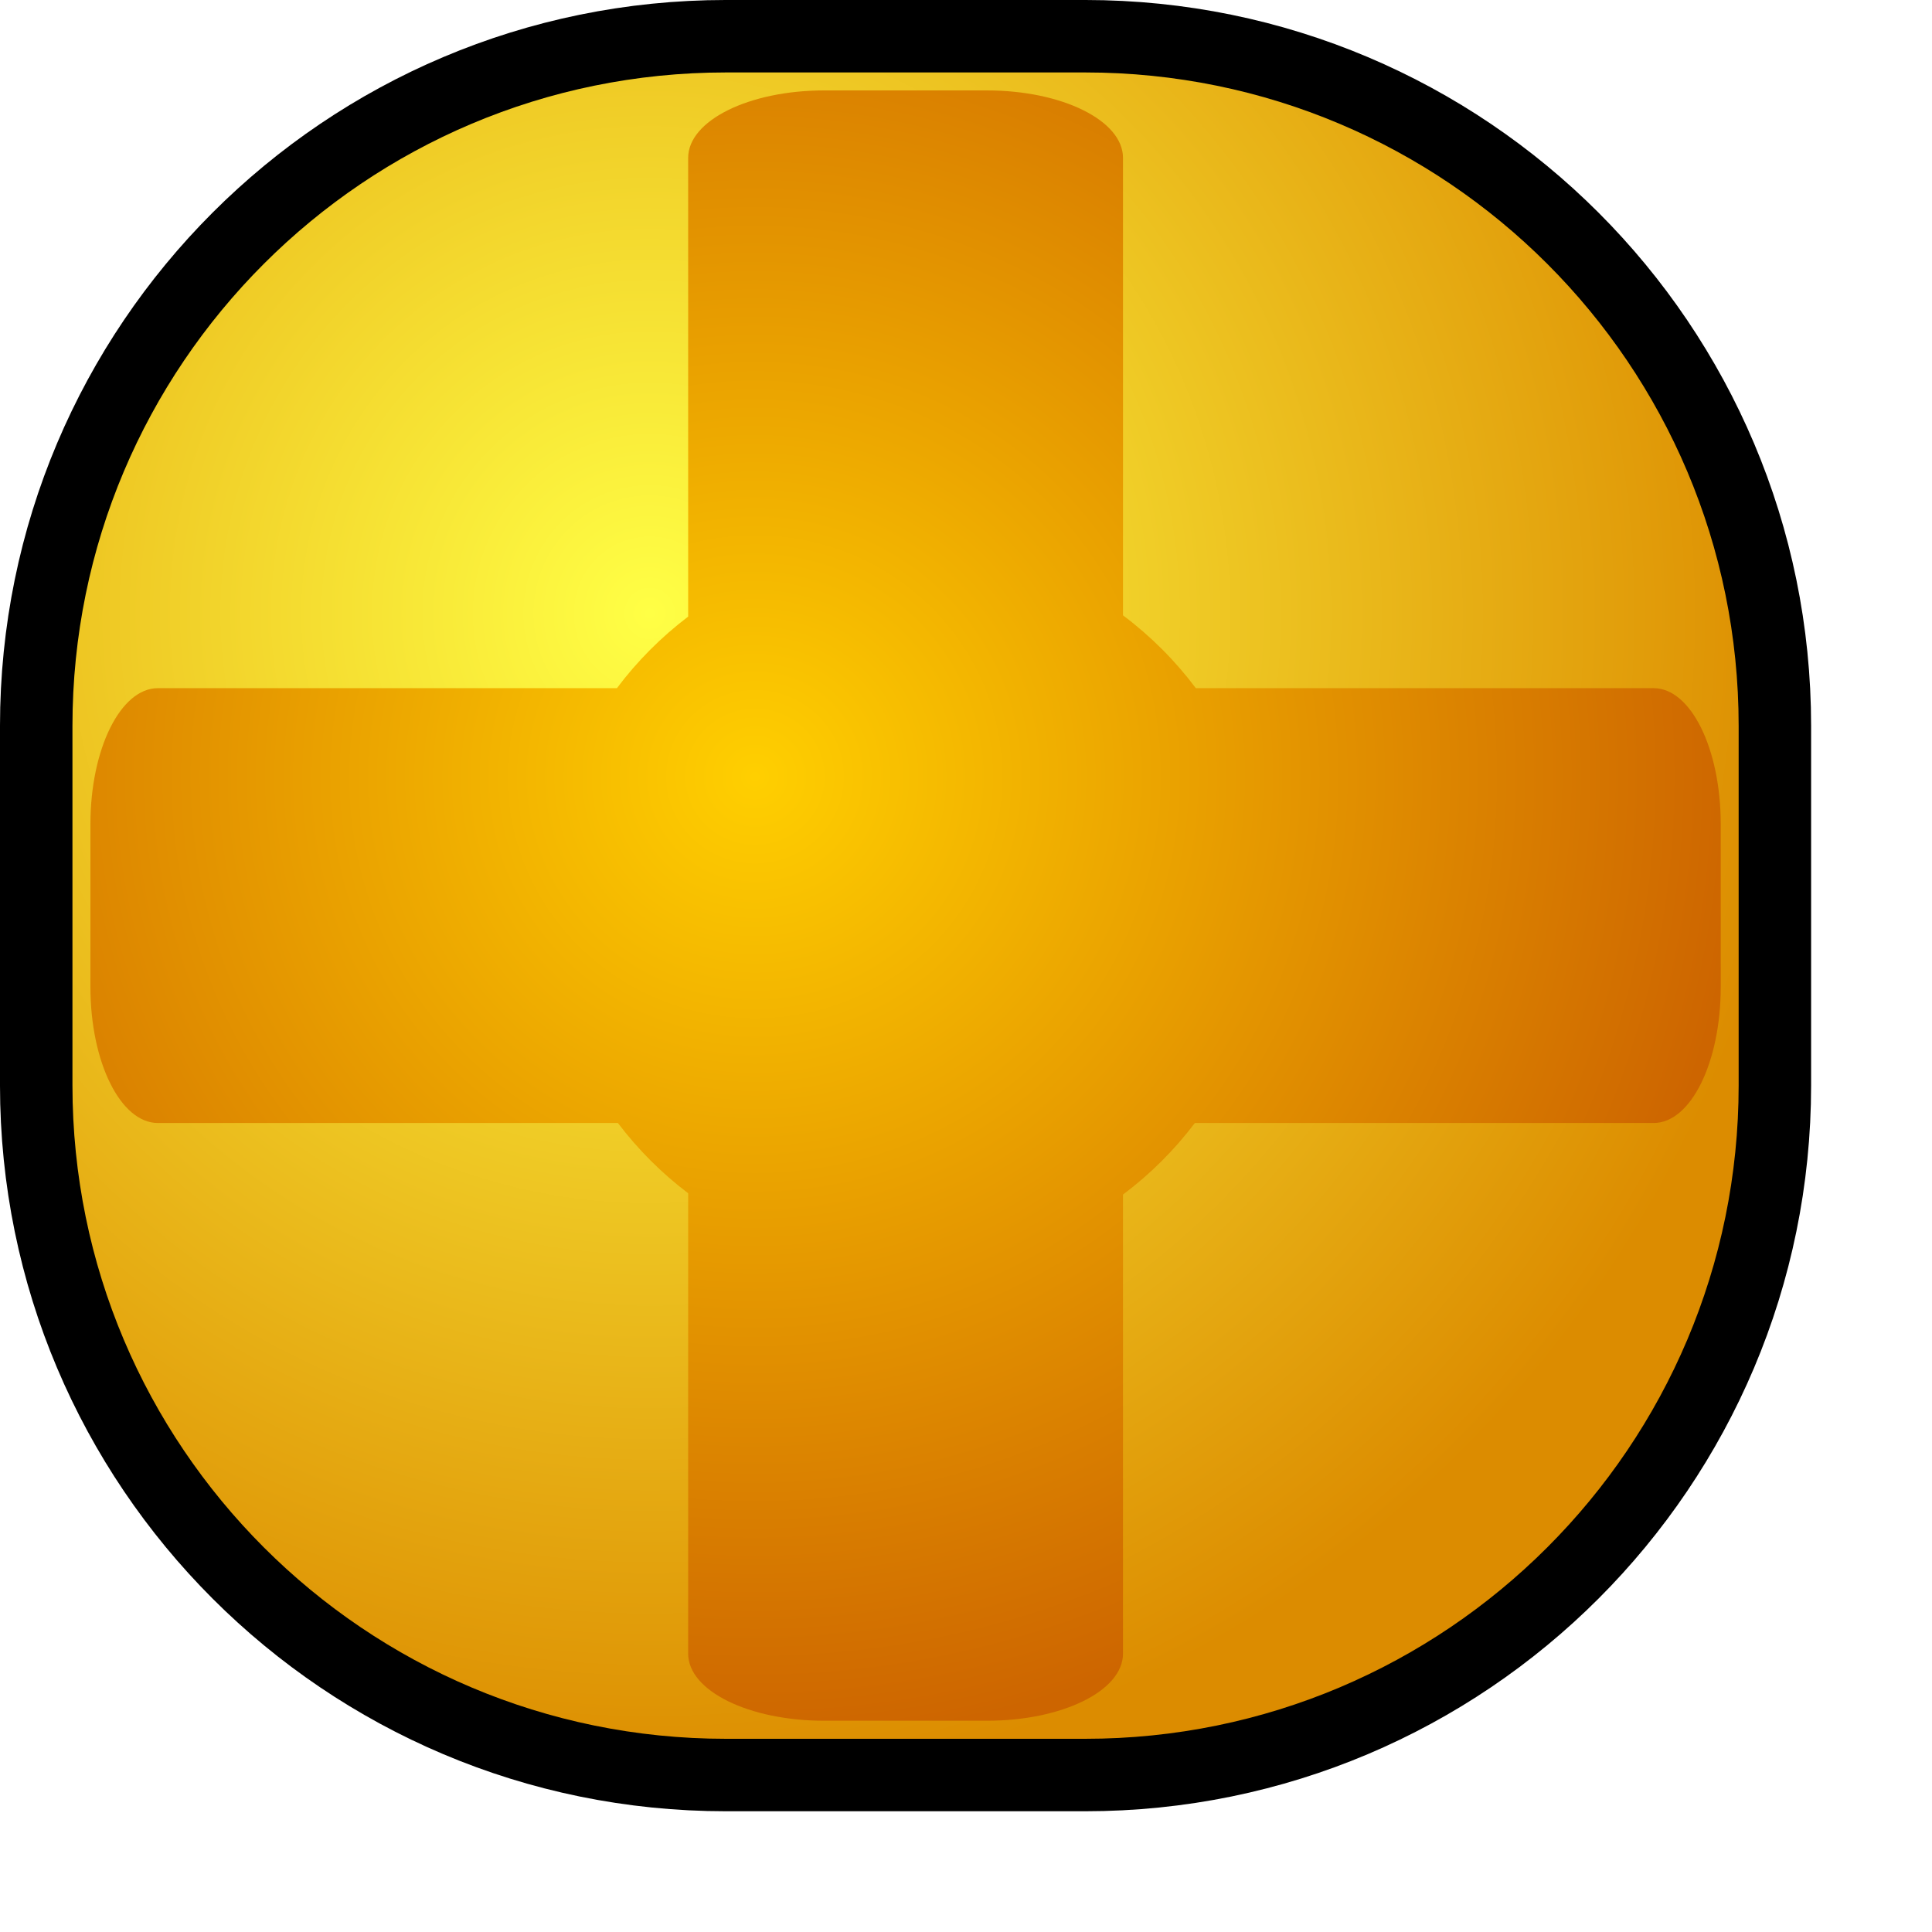
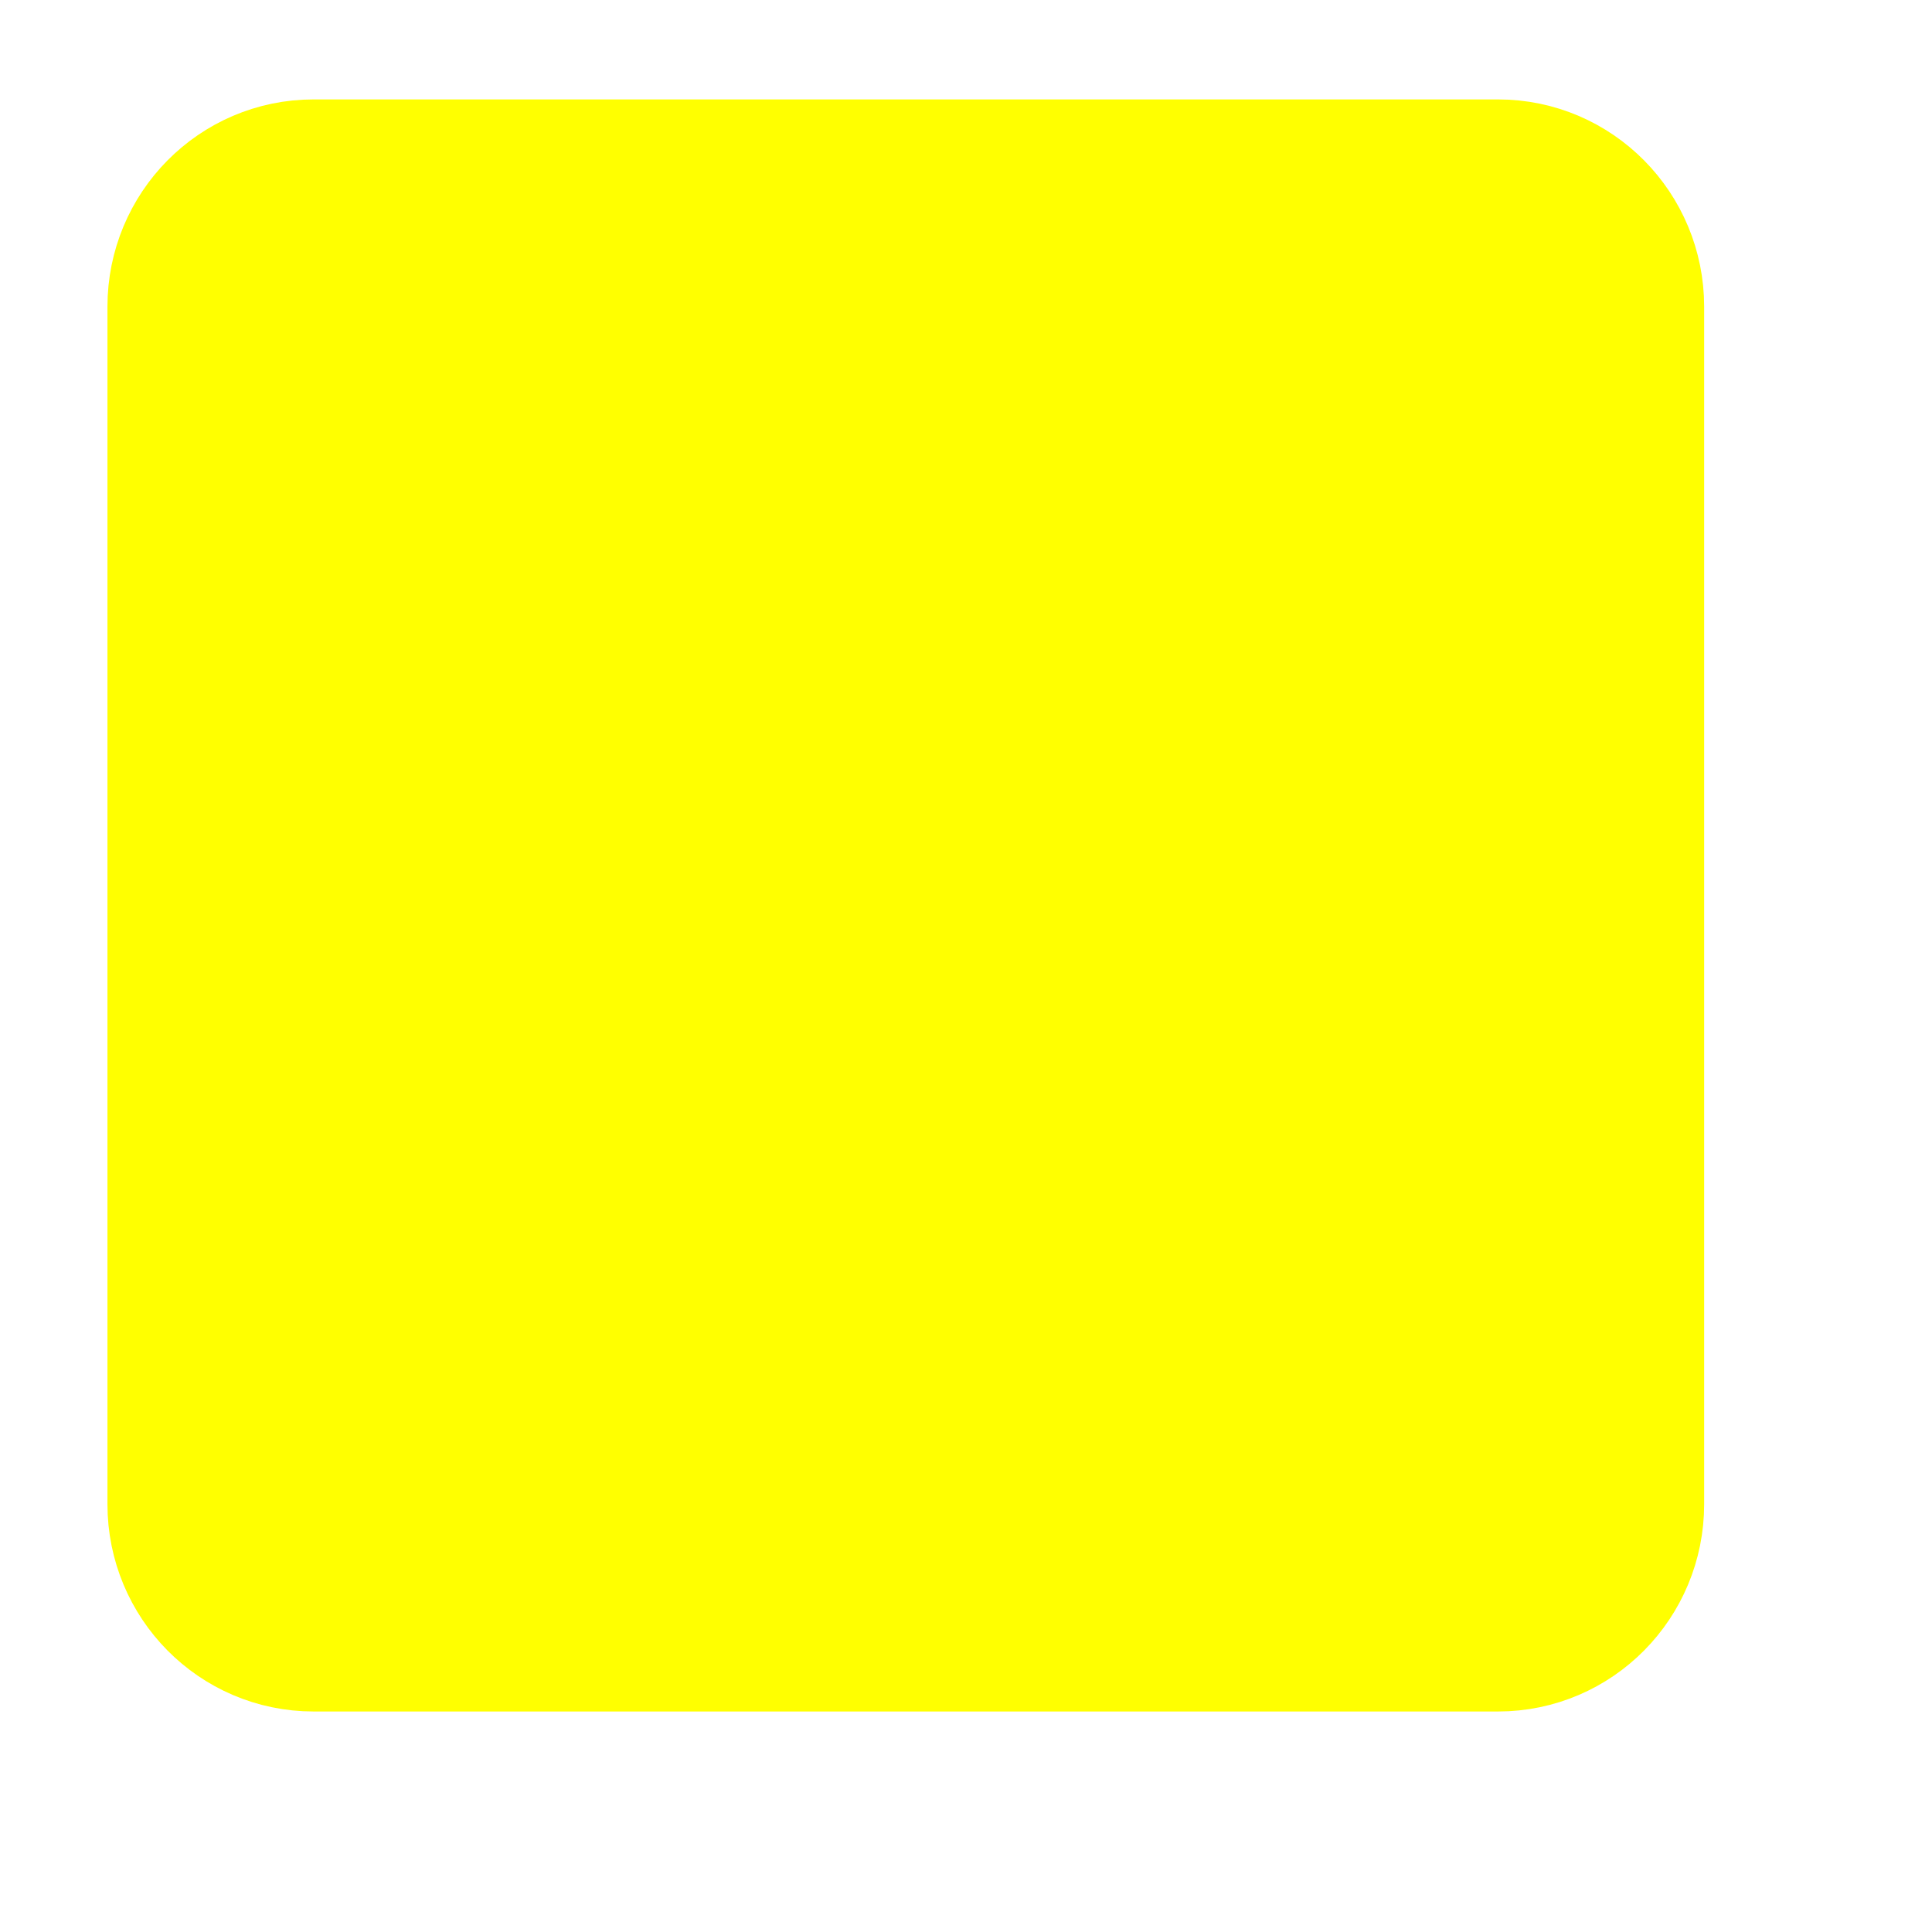
- <svg xmlns="http://www.w3.org/2000/svg" xmlns:xlink="http://www.w3.org/1999/xlink" id="svg1" width="5cm" height="5cm">
+ <svg xmlns="http://www.w3.org/2000/svg" xmlns:xlink="http://www.w3.org/1999/xlink" version="1.1" height="5cm" width="5cm" id="svg1">
  <defs id="defs3">
-     <linearGradient id="linearGradient2821">
-       <stop style="stop-color:#ffcf00;stop-opacity:1;" offset="0" id="stop2823" />
-       <stop style="stop-color:#cd6500;stop-opacity:1;" offset="1" id="stop2825" />
-     </linearGradient>
    <linearGradient id="linearGradient930">
-       <stop style="stop-color:#ffff45;stop-opacity:1;" offset="0" id="stop931" />
-       <stop style="stop-color:#dc8c00;stop-opacity:1;" offset="1" id="stop932" />
+       <stop id="stop931" offset="0" style="stop-color:#ff5800;stop-opacity:1;" />
+       <stop id="stop932" offset="1" style="stop-color:#810000;stop-opacity:1;" />
    </linearGradient>
    <defs id="defs889" />
    <defs id="defs911" />
    <defs id="defs906" />
-     <radialGradient xlink:href="#linearGradient930" id="radialGradient933" cx="83.011" cy="70.632" r="120.45" fx="83.011" fy="70.632" gradientTransform="matrix(-2.627274e-3,0.892959,-0.883957,-2.600699e-3,-70.1924,-7.876027)" gradientUnits="userSpaceOnUse" />
-     <linearGradient xlink:href="#linearGradient930" id="linearGradient934" x1="0" y1="0.5" x2="1" y2="0.5" />
-     <radialGradient xlink:href="#linearGradient930" id="radialGradient2786" cx="75.167" cy="61.948" fx="75.167" fy="61.948" r="85.032" gradientTransform="matrix(3.125999e-3,1.356996,-1.335951,3.077498e-3,146.0762,-42.19062)" gradientUnits="userSpaceOnUse" />
-     <radialGradient xlink:href="#linearGradient2821" id="radialGradient2827" cx="73.848" cy="75.979" fx="73.848" fy="75.979" r="79.734" gradientUnits="userSpaceOnUse" gradientTransform="matrix(-7.750777e-4,1.184737,-1.213733,-8.223238e-4,166.1235,-11.44984)" />
-     <radialGradient xlink:href="#linearGradient930" id="radialGradient2831" gradientUnits="userSpaceOnUse" gradientTransform="matrix(3.125999e-3,1.356996,-1.335951,3.077498e-3,160.9879,-3.136132)" cx="75.167" cy="61.948" fx="75.167" fy="61.948" r="85.032" />
+     <radialGradient gradientUnits="userSpaceOnUse" gradientTransform="matrix(-2.627274e-3,0.892959,-0.883957,-2.600699e-3,-70.1924,-7.876027)" fy="70.632" fx="83.011" r="120.45" cy="70.632" cx="83.011" id="radialGradient933" xlink:href="#linearGradient930" />
+     <linearGradient y2="0.5" x2="1" y1="0.5" x1="0" id="linearGradient934" xlink:href="#linearGradient930" />
+     <linearGradient id="linearGradient2057">
+       <stop style="stop-color:#506040;stop-opacity:1;" offset="0" id="stop2059" />
+       <stop style="stop-color:#405030;stop-opacity:1;" offset="0.25" id="stop2067" />
+       <stop style="stop-color:#304020;stop-opacity:1;" offset="0.375" id="stop2077" />
+       <stop style="stop-color:#405030;stop-opacity:1;" offset="0.5" id="stop2069" />
+       <stop style="stop-color:#506040;stop-opacity:1;" offset="0.625" id="stop2075" />
+       <stop style="stop-color:#405030;stop-opacity:1;" offset="0.75" id="stop2071" />
+       <stop style="stop-color:#304020;stop-opacity:1;" offset="1" id="stop2061" />
+     </linearGradient>
  </defs>
-   <rect style="fill:url(#radialGradient2786);fill-opacity:1;stroke:#000000;stroke-width:7.087;stroke-linecap:round;stroke-linejoin:round;stroke-miterlimit:4;stroke-dasharray:none;stroke-opacity:1" id="rect1322" width="170.065" height="170.079" x="3.543" y="3.543" rx="67.461" ry="67.461" />
-   <path style="fill:url(#radialGradient2827);fill-opacity:1.0;stroke:none;stroke-width:7.087;stroke-linecap:round;stroke-linejoin:round;stroke-miterlimit:4;stroke-dasharray:none;stroke-opacity:1" d="M 80.625 8.844 C 73.249 8.844 67.312 11.799 67.312 15.438 L 67.312 60.312 C 64.672 62.316 62.333 64.661 60.344 67.312 L 15.438 67.312 C 11.799 67.312 8.844 73.249 8.844 80.625 L 8.844 96.531 C 8.844 103.907 11.799 109.844 15.438 109.844 L 60.438 109.844 C 62.407 112.443 64.714 114.748 67.312 116.719 L 67.312 161.75 C 67.312 165.389 73.249 168.312 80.625 168.312 L 96.531 168.312 C 103.907 168.312 109.844 165.389 109.844 161.75 L 109.844 116.844 C 112.507 114.847 114.865 112.496 116.875 109.844 L 161.75 109.844 C 165.389 109.844 168.312 103.907 168.312 96.531 L 168.312 80.625 C 168.312 73.249 165.389 67.312 161.75 67.312 L 116.969 67.312 C 114.939 64.607 112.549 62.217 109.844 60.188 L 109.844 15.438 C 109.844 11.799 103.907 8.844 96.531 8.844 L 80.625 8.844 z " id="rect2088" />
+   <rect y="-30.997" x="618.306" height="177.165" width="177.151" id="rect5770" style="fill:#ffff00;fill-opacity:1;stroke:#ffff00" />
+   <rect rx="10.346" ry="10.46" y="19.533" x="20.318" height="138.066" width="136.564" id="rect7939" style="color:#000000;clip-rule:nonzero;display:inline;overflow:visible;visibility:visible;opacity:1;isolation:auto;mix-blend-mode:normal;color-interpolation:sRGB;color-interpolation-filters:linearRGB;solid-color:#000000;solid-opacity:1;fill:#ffff00;fill-opacity:1;fill-rule:nonzero;stroke:#ffff00;stroke-width:19.616;stroke-linecap:round;stroke-linejoin:miter;stroke-miterlimit:4;stroke-dasharray:none;stroke-dashoffset:0;stroke-opacity:1;marker:none;color-rendering:auto;image-rendering:auto;shape-rendering:auto;text-rendering:auto;enable-background:accumulate" />
</svg>
